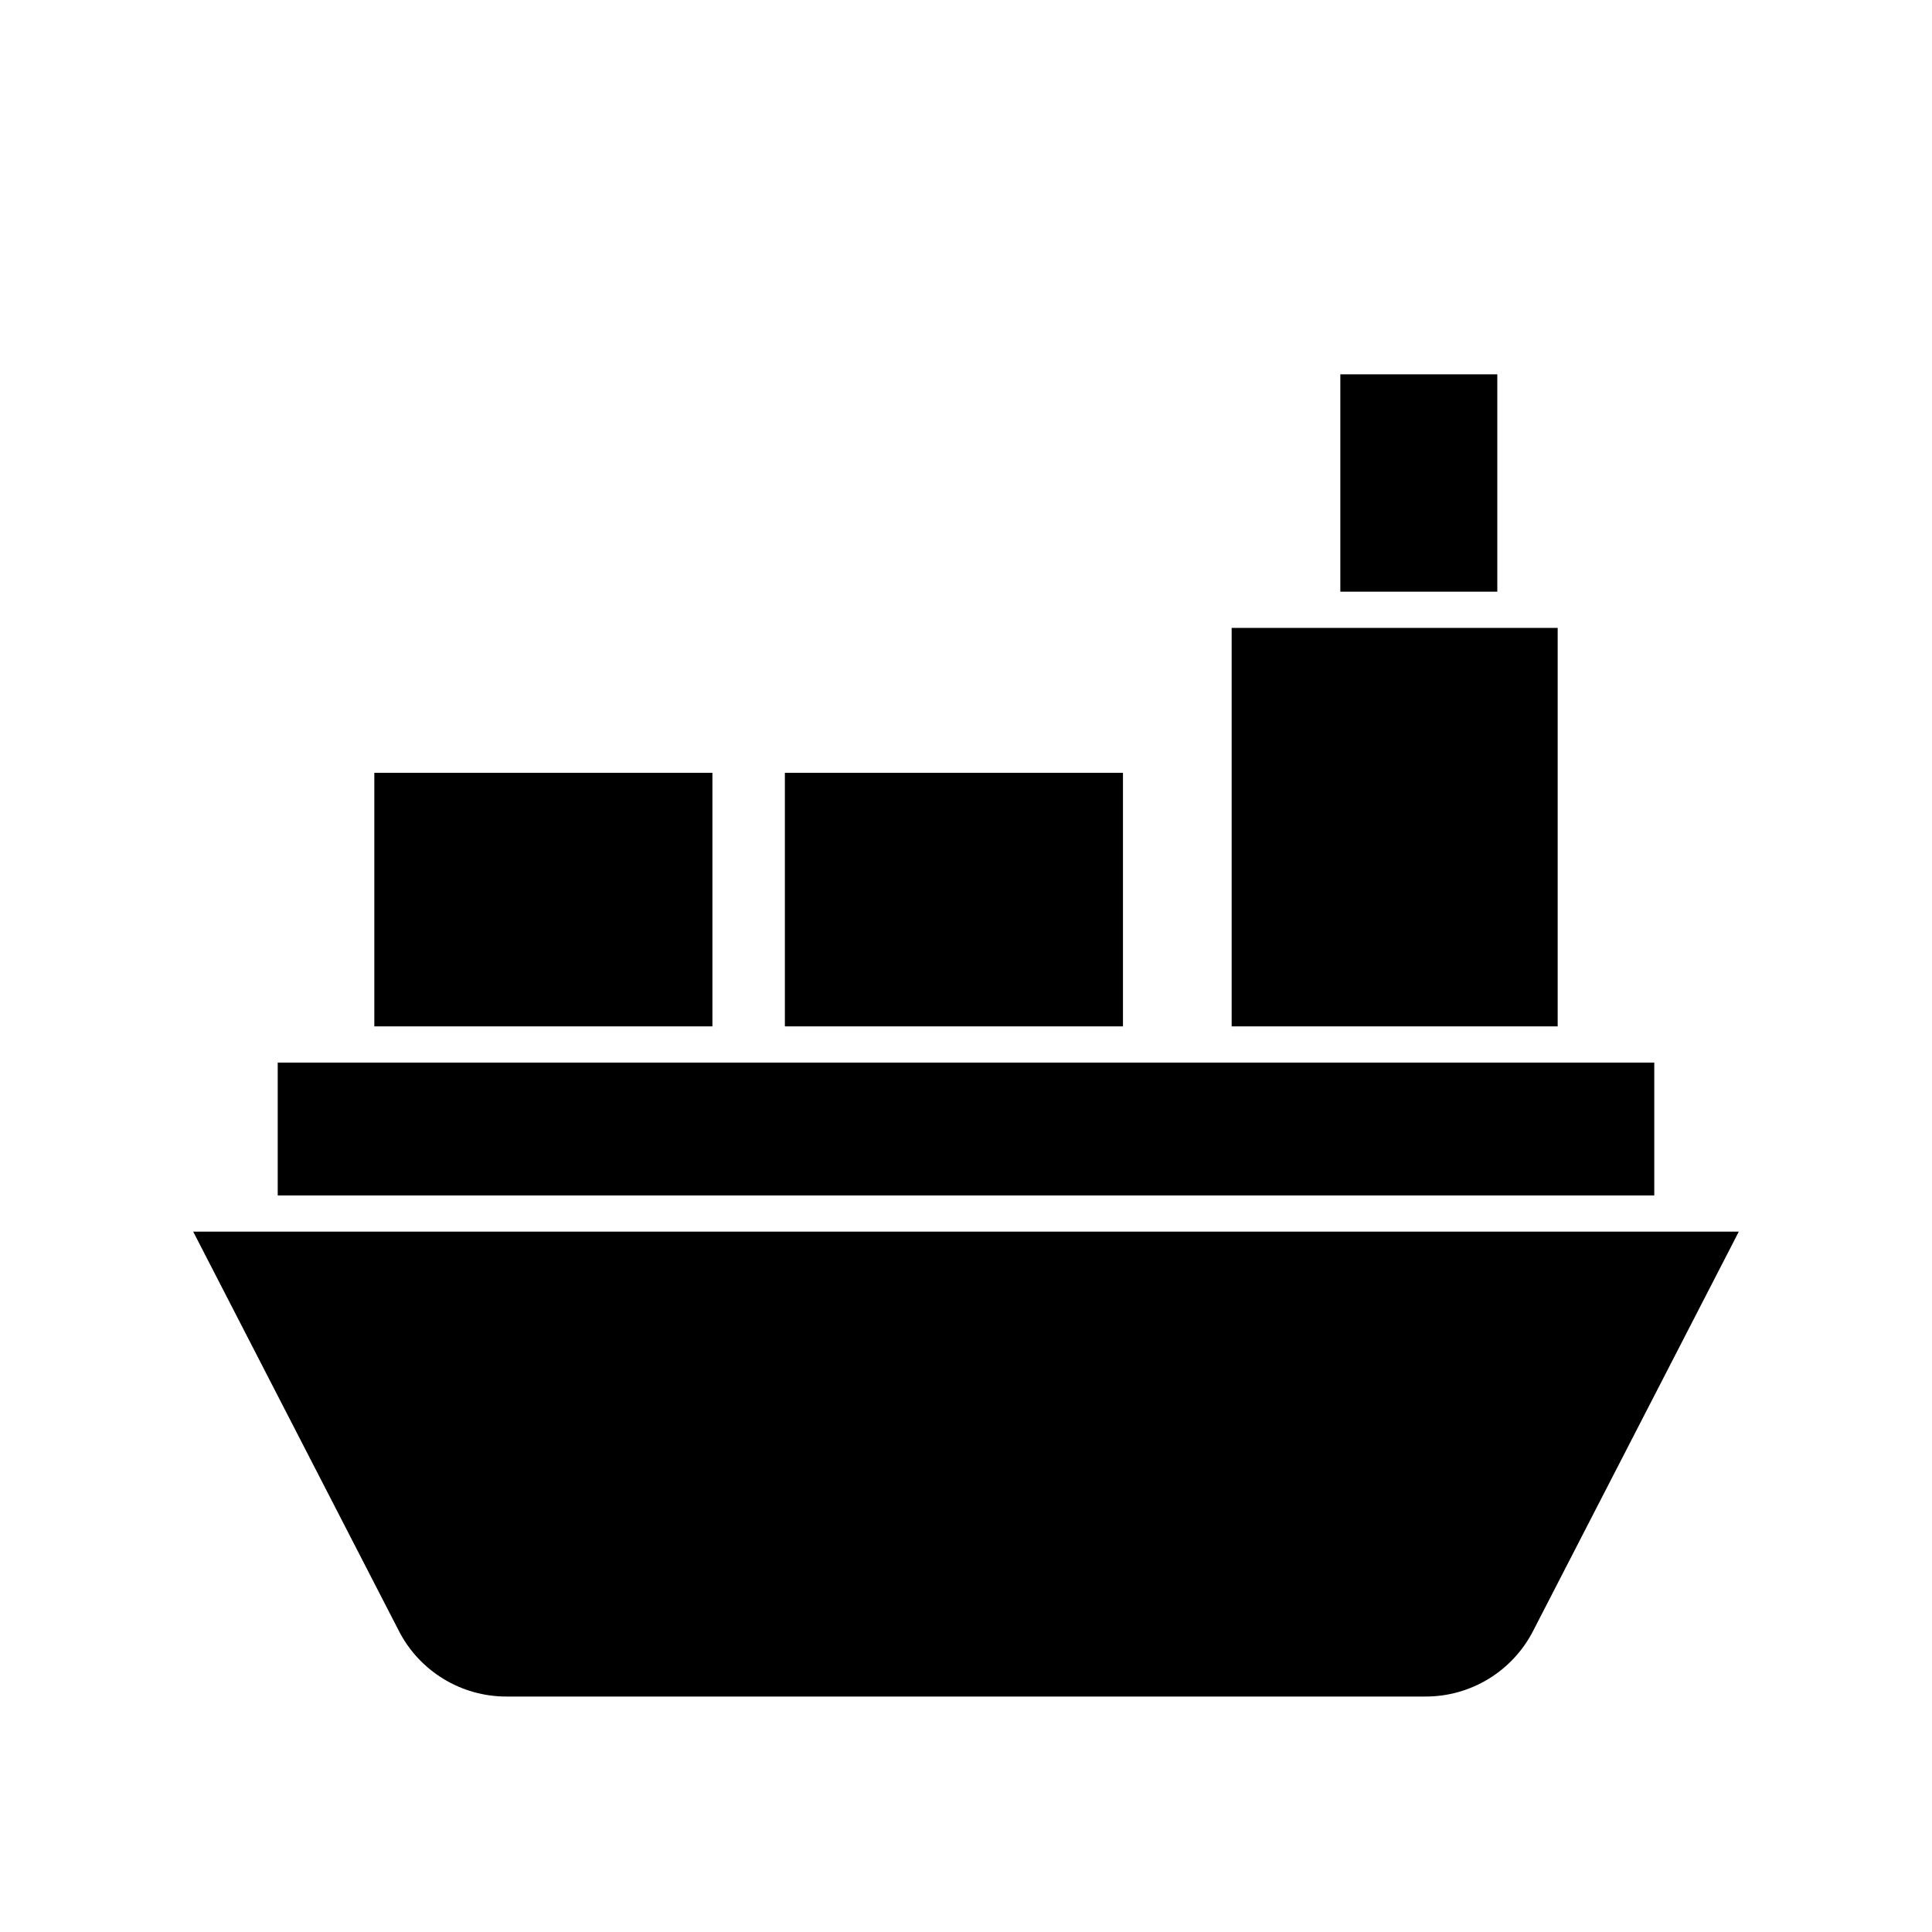
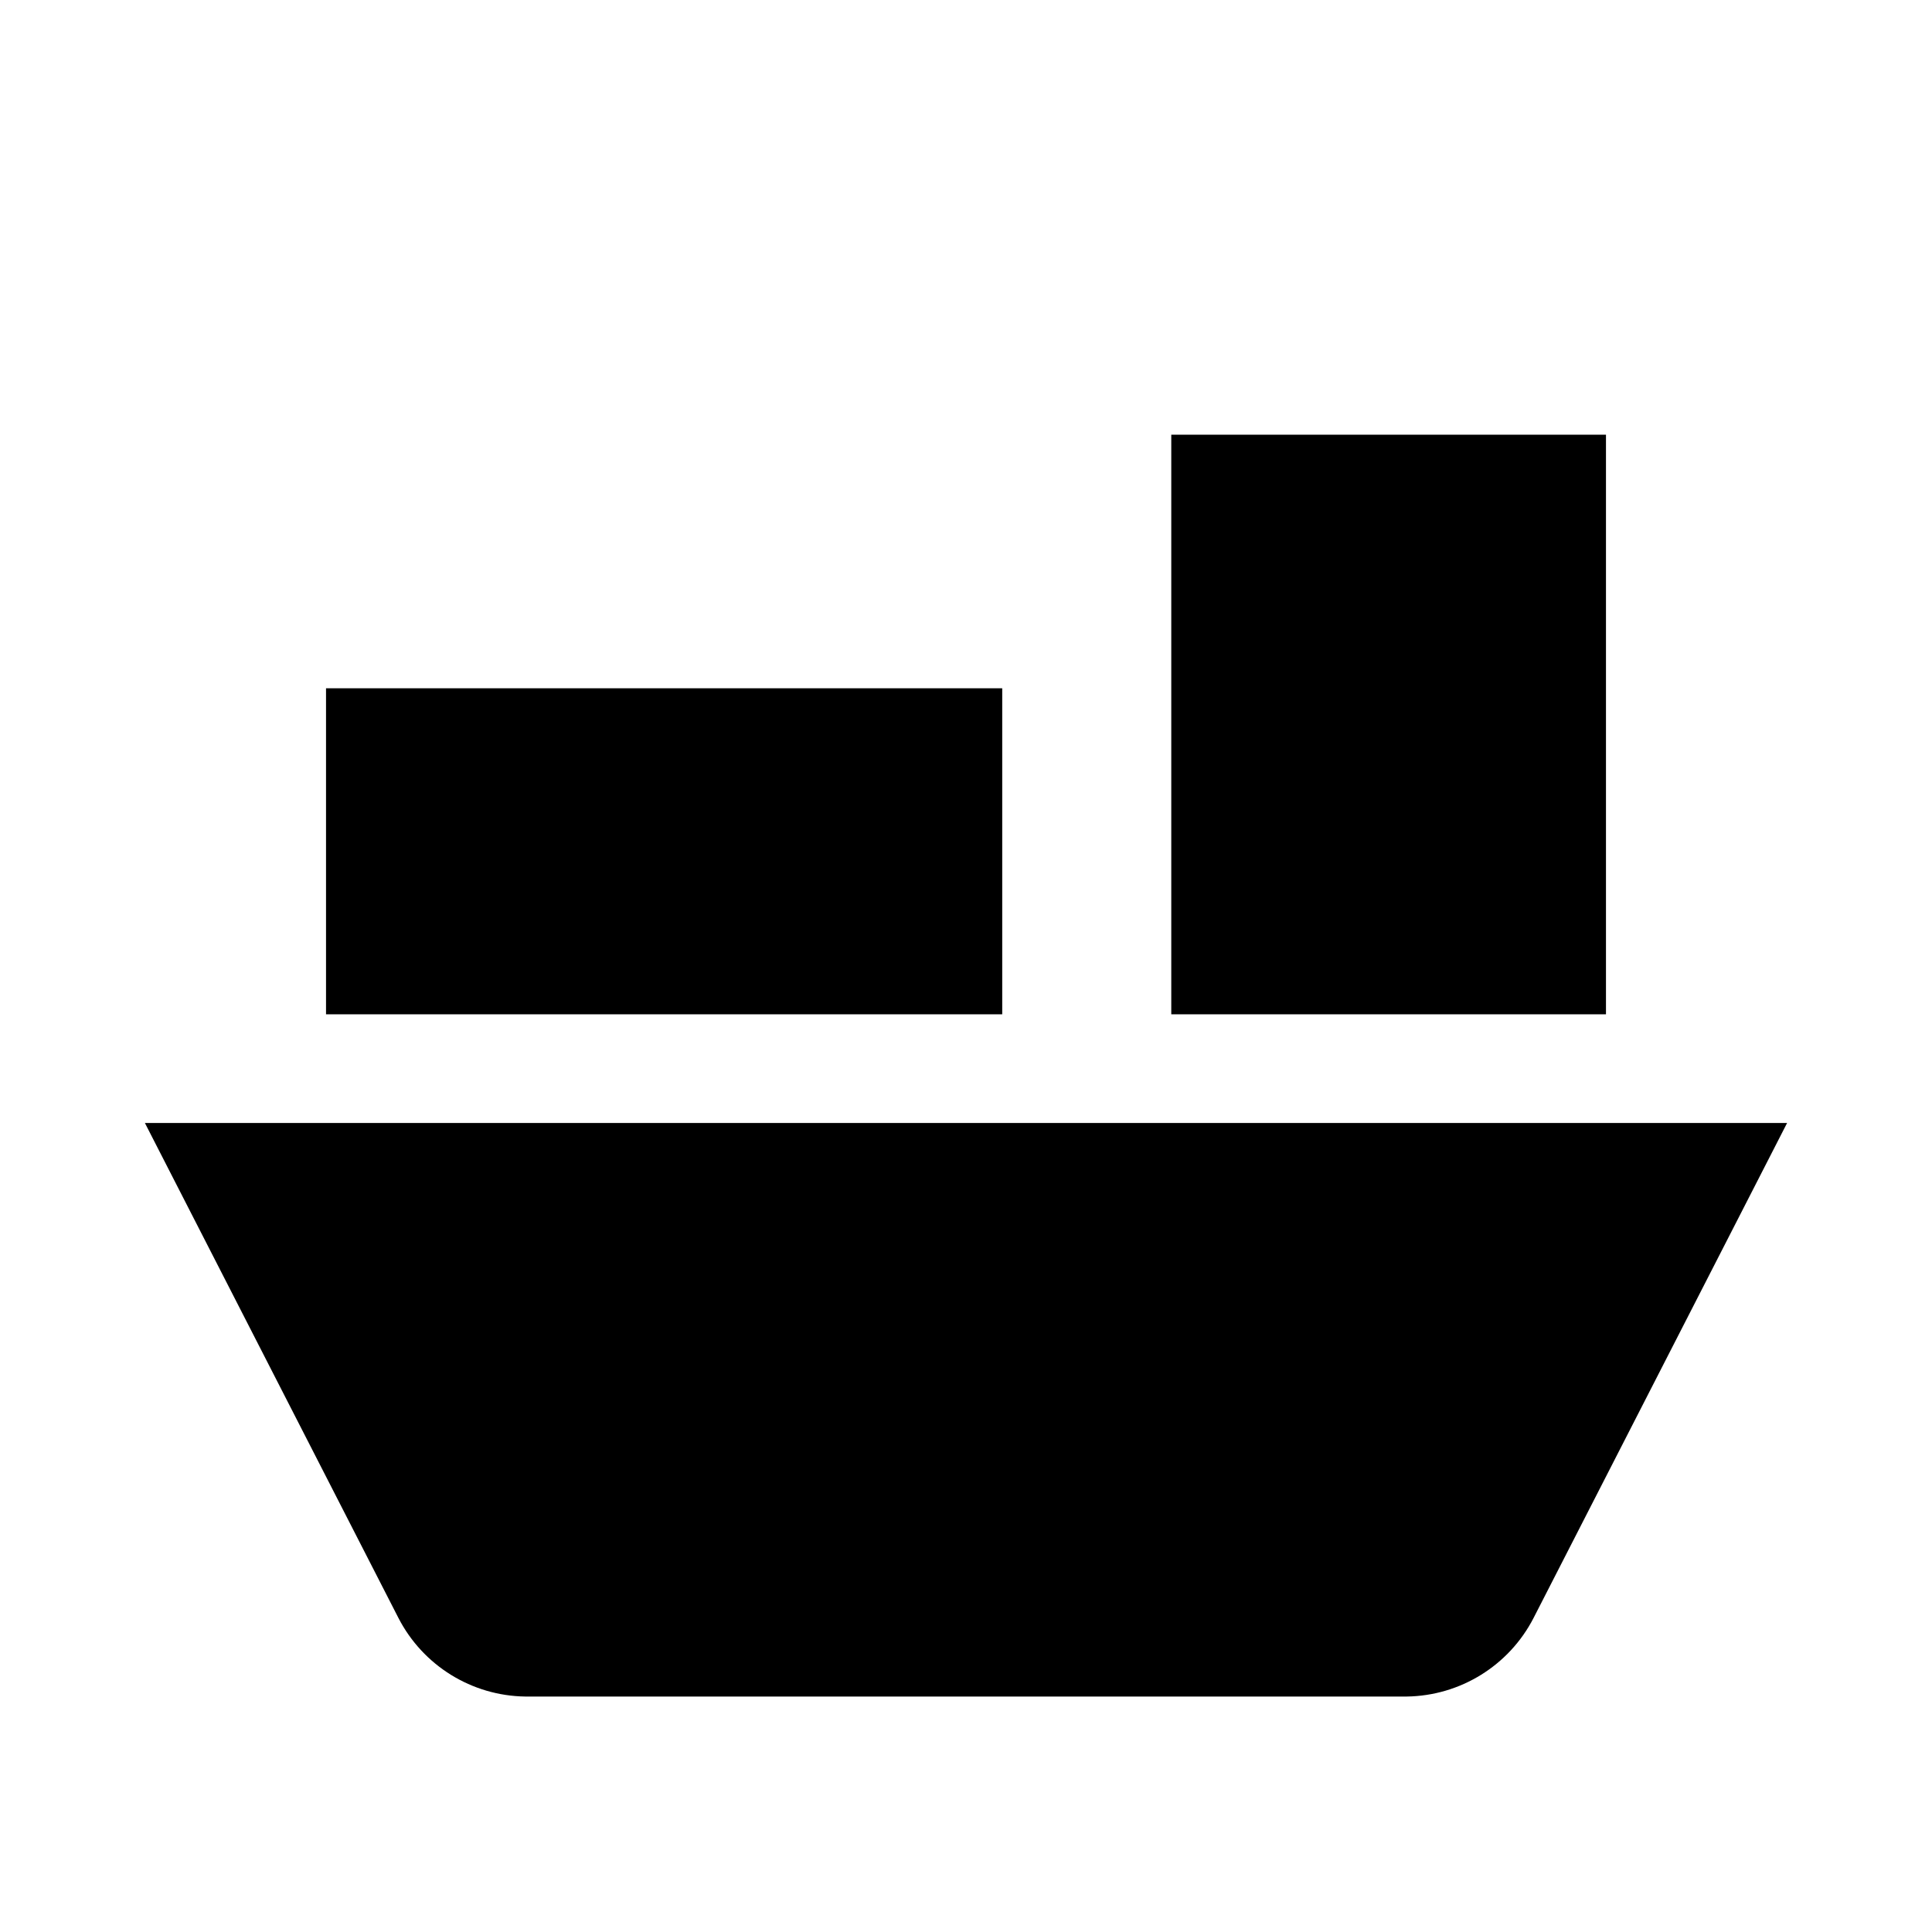
<svg xmlns="http://www.w3.org/2000/svg" viewBox="0 0 32 32" width="32" height="32" fill="currentColor" fill-rule="evenodd">
-   <path d="M3.2 20.4h25.6l-3.4 6.6a2 2 0 0 1-1.8 1.1H8.4a2 2 0 0 1-1.8-1.1z" />
-   <path d="M4.6 17.6h22.8v2.2H4.6z" />
-   <path d="M20.4 10.4h5.4v6.6h-5.4z" />
-   <path d="M22.2 6.2h2.6v3.6h-2.6z" />
-   <path d="M6.2 12.8h5.6v4.2H6.2z" />
-   <path d="M13 12.8h5.6v4.2H13z" />
+   <path d="M2.4 18.6h27.2l-4.2 8.2a2.4 2.4 0 0 1-2.1 1.3H8.7a2.4 2.4 0 0 1-2.1-1.3z" />
+   <path d="M19.4 7.2h7.2v9.6h-7.2z" />
+   <path d="M5.4 11.4h11.2v5.4H5.4z" />
</svg>
